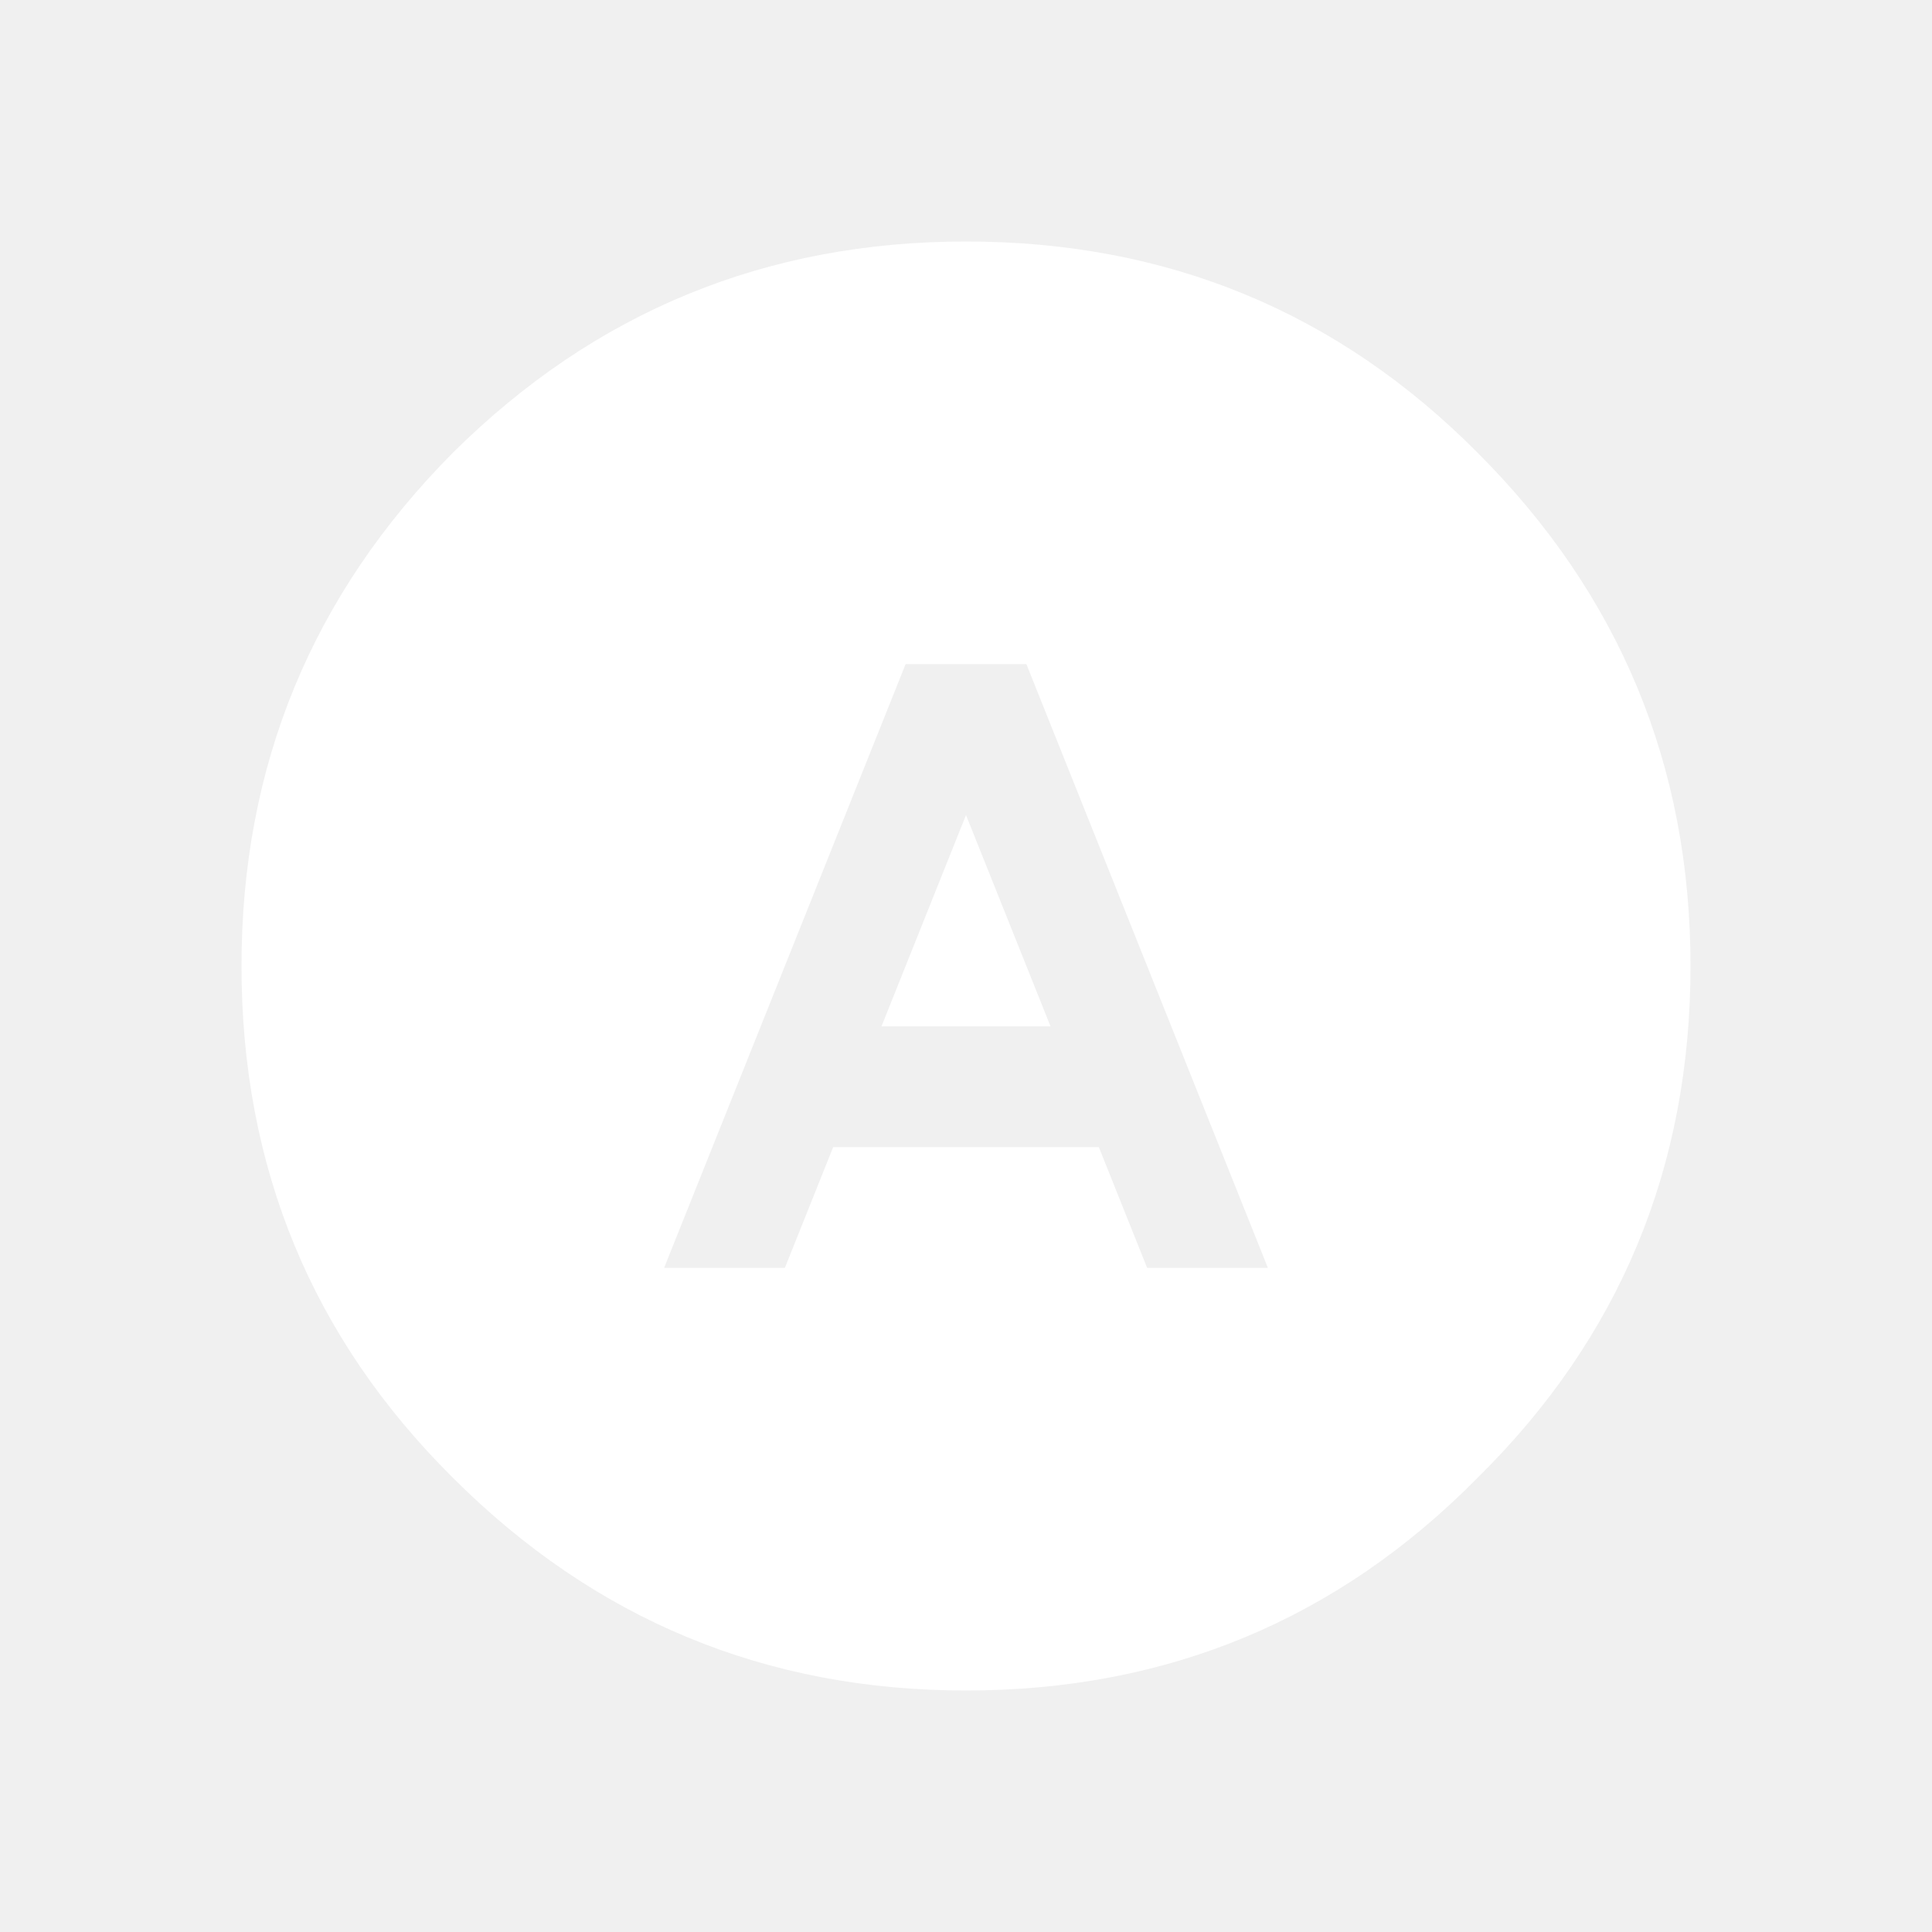
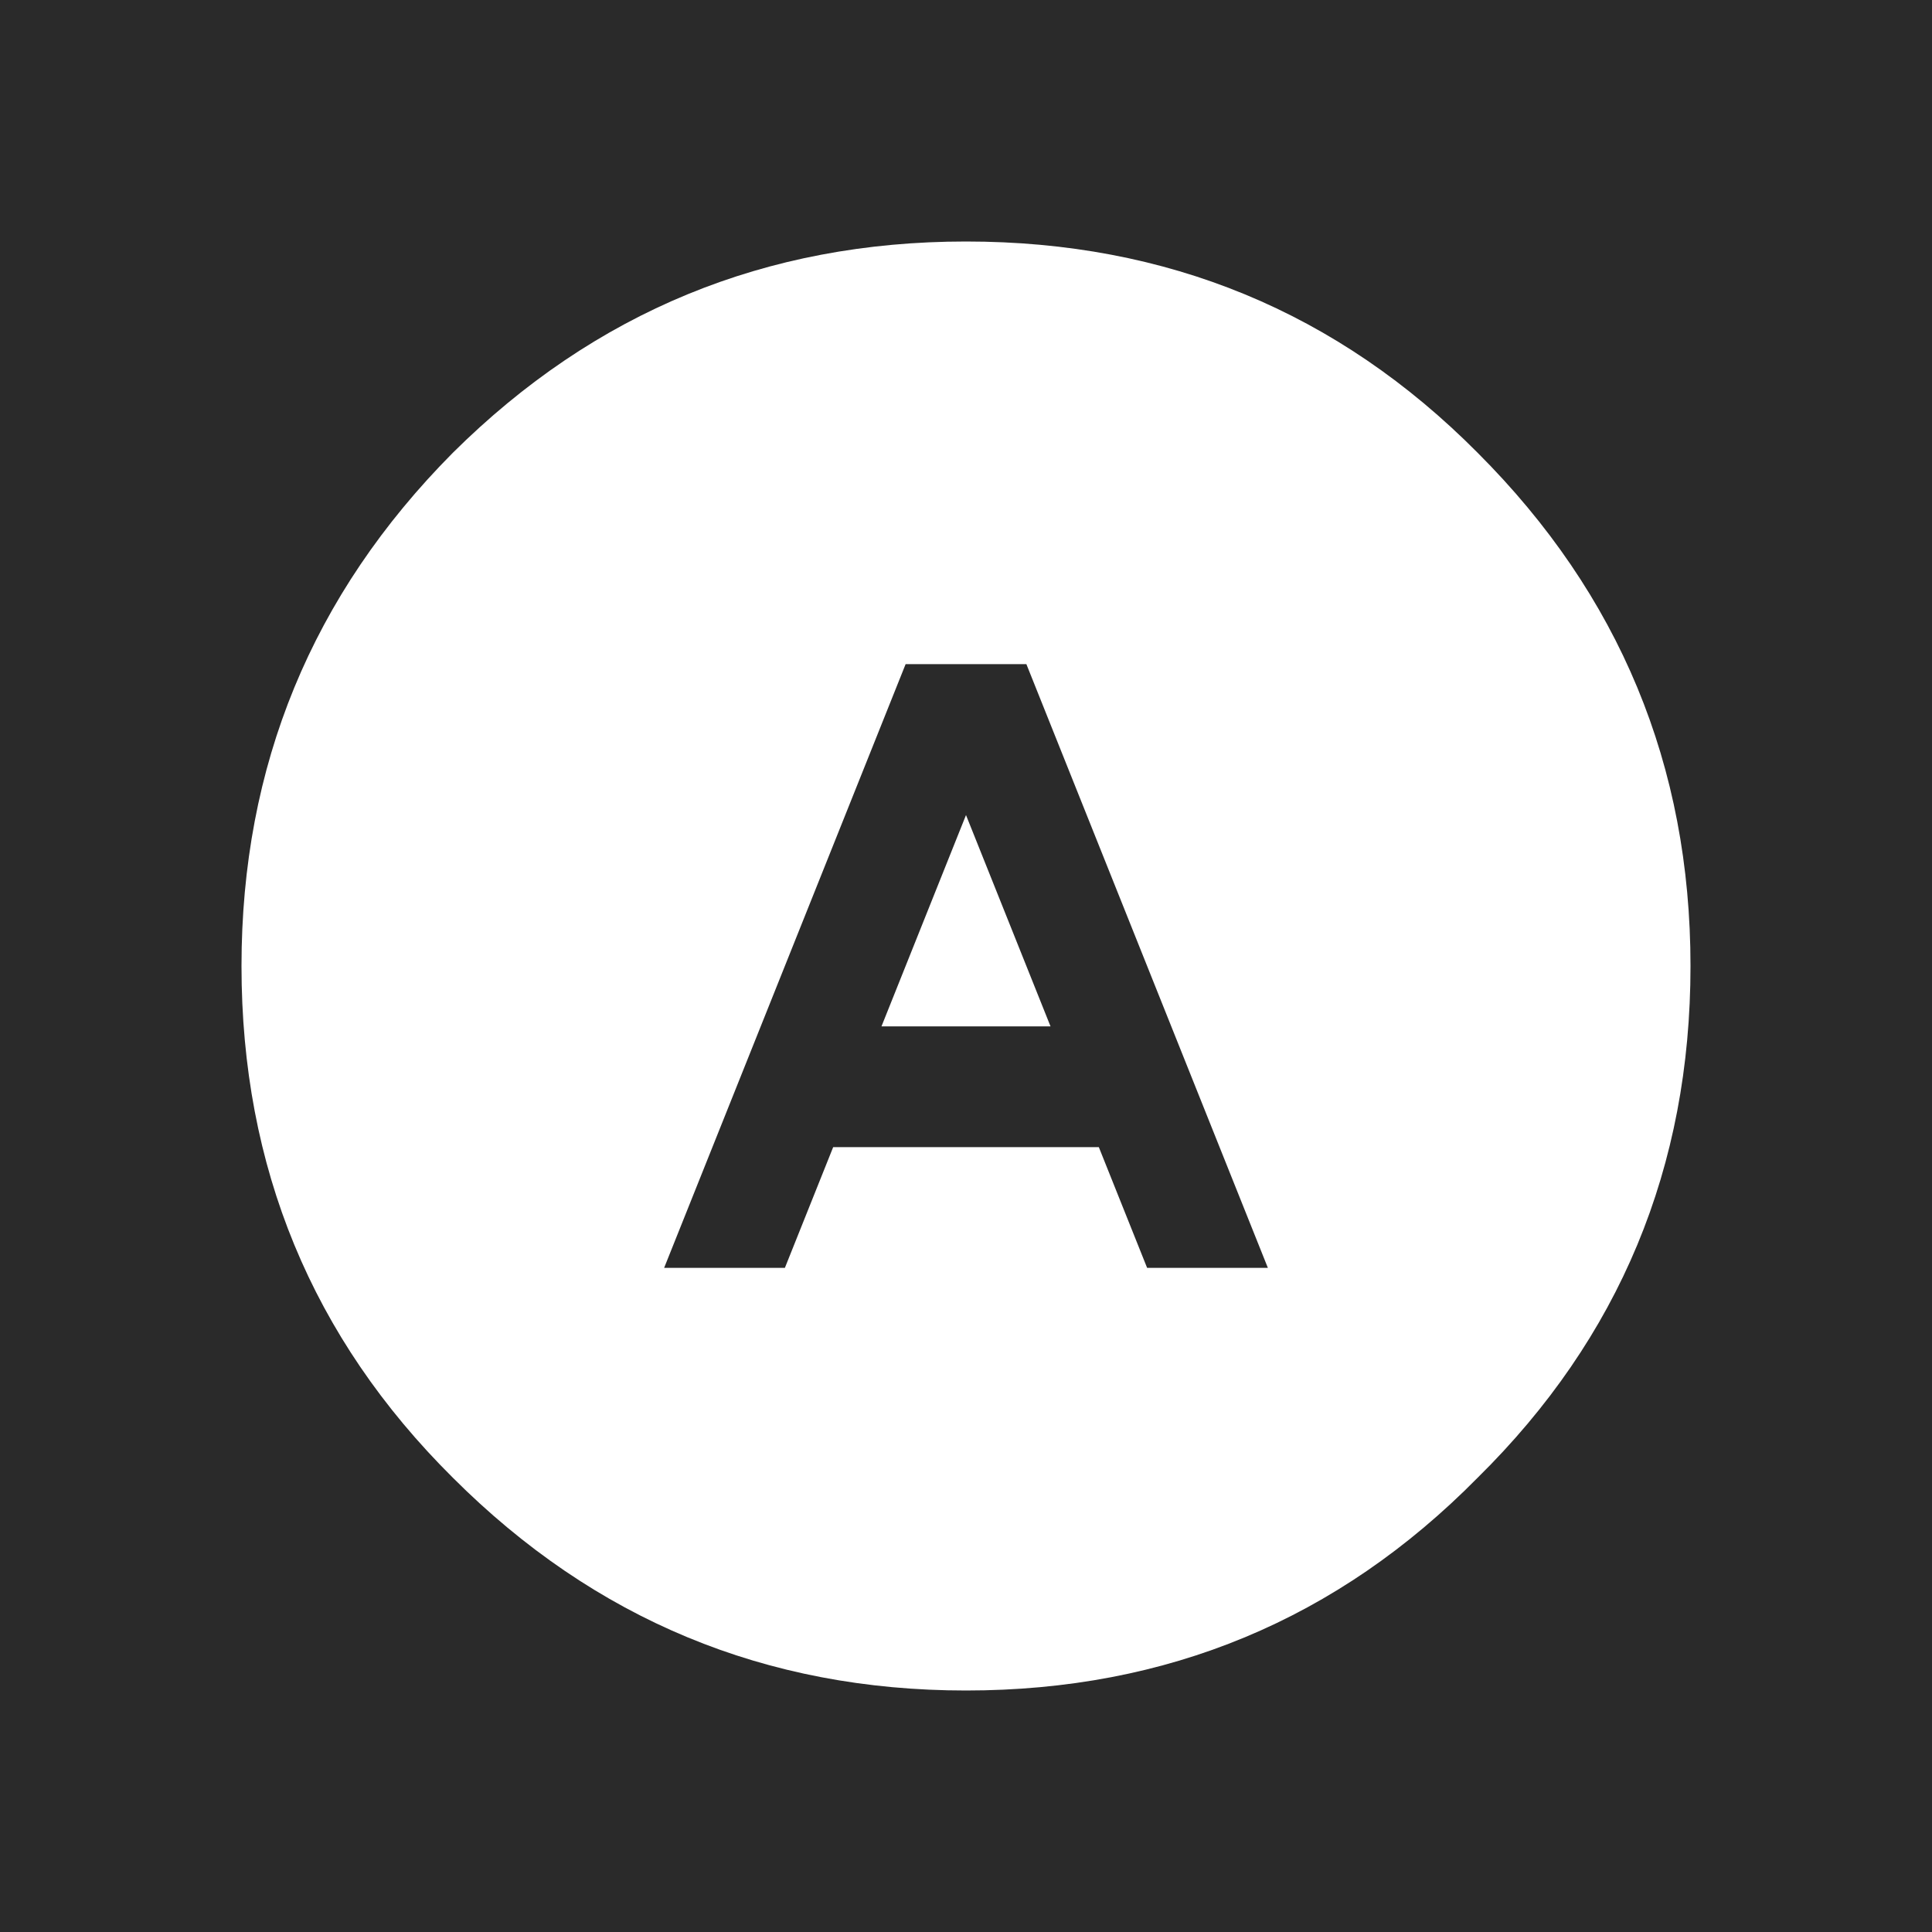
<svg xmlns="http://www.w3.org/2000/svg" width="64" height="64">
  <defs />
  <g>
+     <rect width="64" height="64" fill="#2A2A2A" />
    <path stroke="none" fill="#FFFFFF" d="M56 32 Q56 42 48.95 48.95 42 56 32 56 22.05 56 15 48.95 8 42 8 32 8 22.05 15 15 22.05 8 32 8 42 8 48.95 15 56 22.05 56 32 M38 42 L42 42 34 22 30 22 22 42 26 42 27.6 38 36.4 38 38 42 M32 27 L34.8 34 29.2 34 32 27" />
  </g>
</svg>
